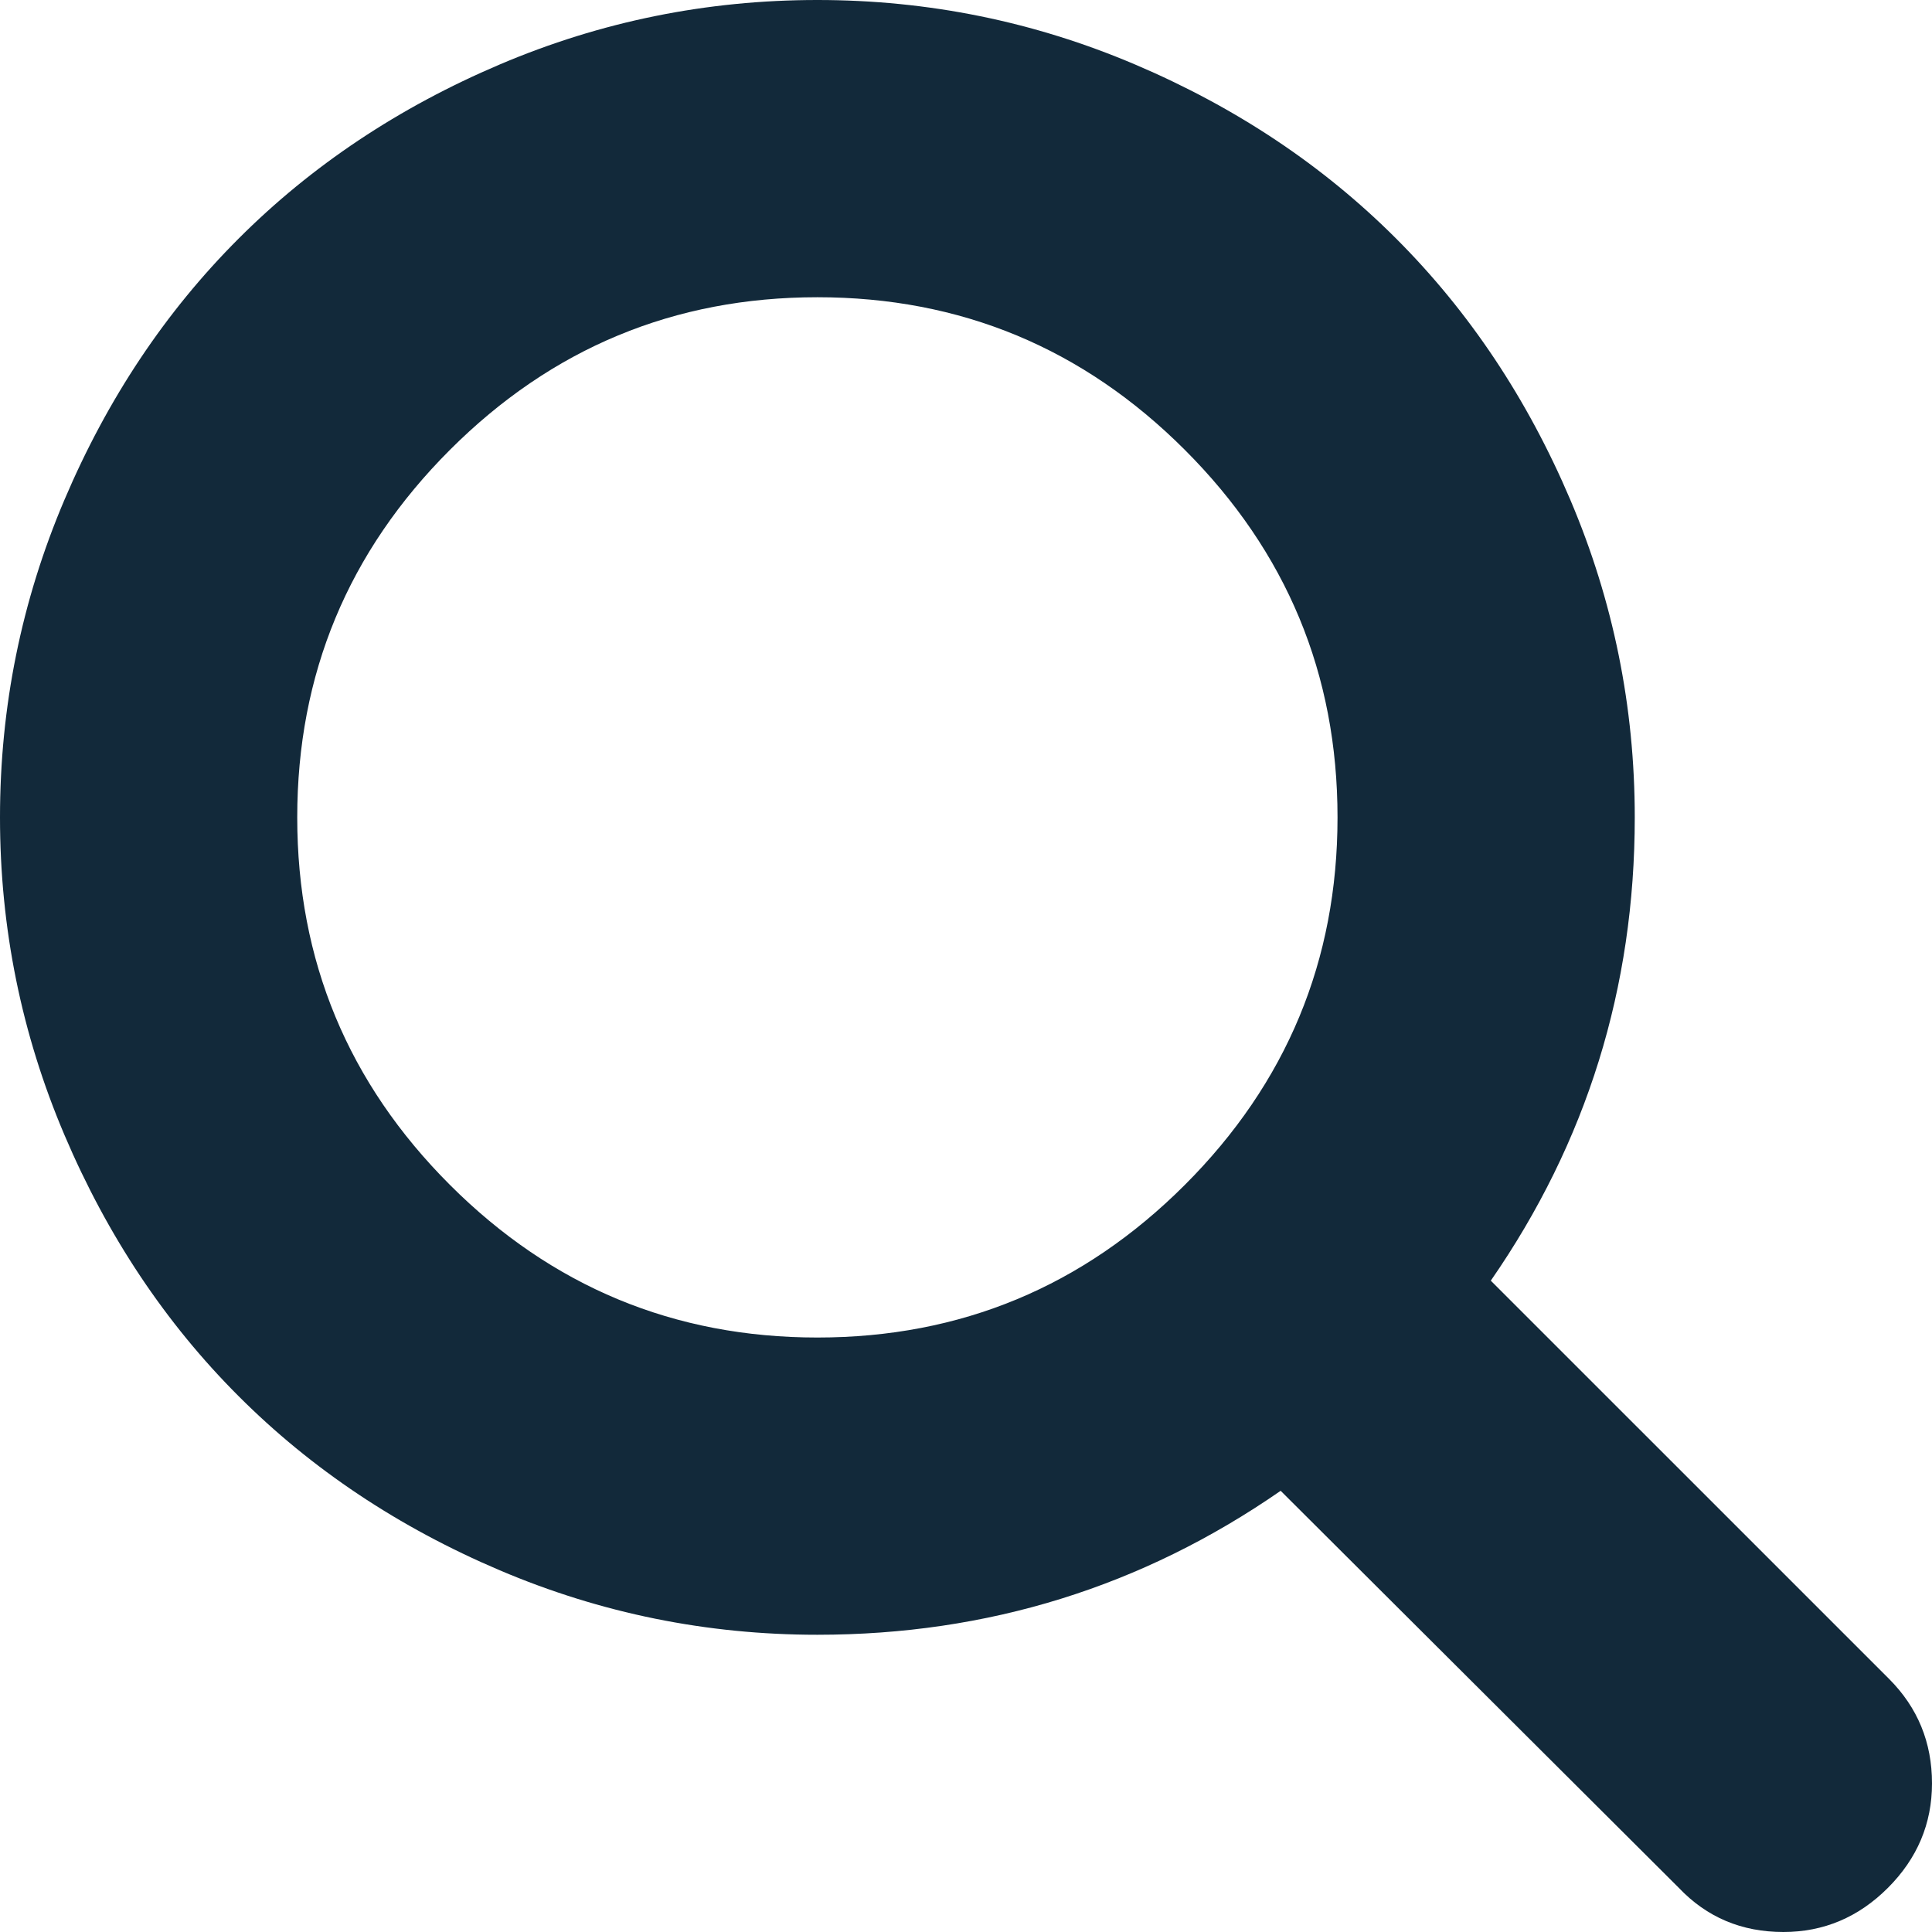
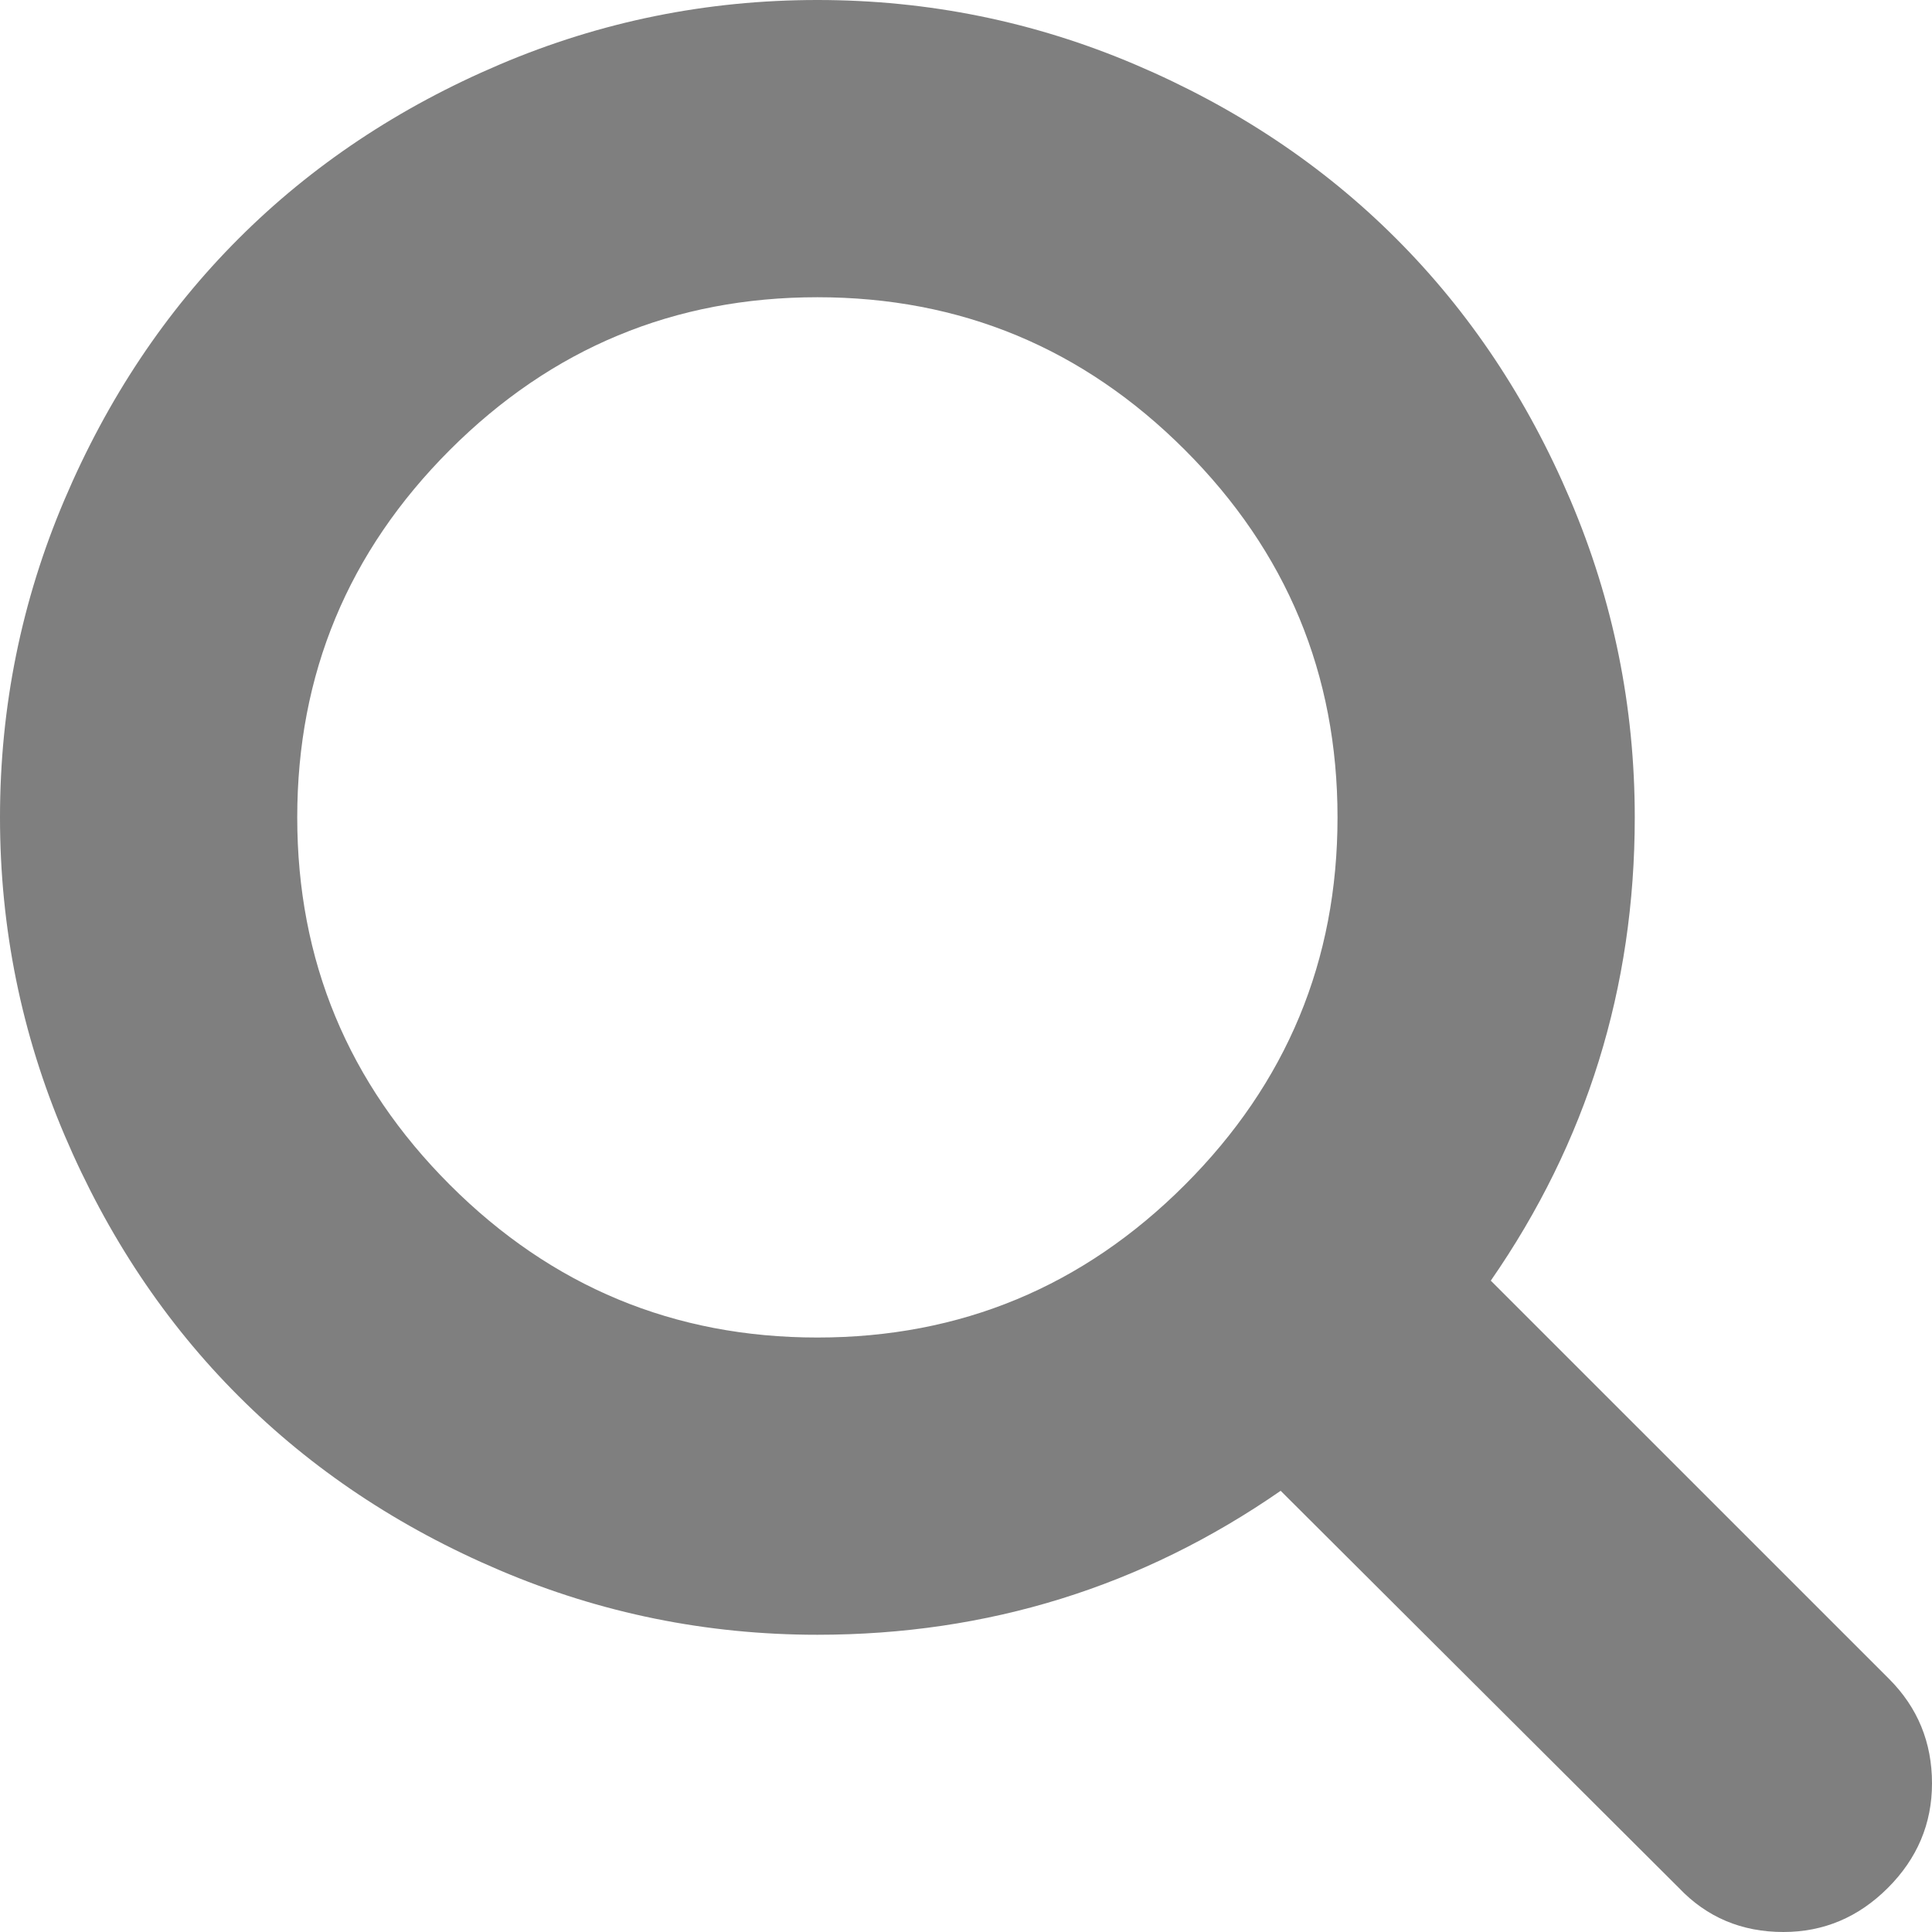
<svg xmlns="http://www.w3.org/2000/svg" viewBox="0 0 60 60" preserveAspectRatio="xMidYMid meet">
-   <path fill="#12293A" d="M41.538,25.385 C41.538,20.939 39.959,17.135 36.797,13.972 C33.635,10.81 29.831,9.231 25.385,9.231 C20.939,9.231 17.135,10.81 13.972,13.972 C10.81,17.135 9.231,20.939 9.231,25.385 C9.231,29.831 10.81,33.635 13.972,36.797 C17.135,39.959 20.939,41.538 25.385,41.538 C29.831,41.538 33.635,39.959 36.797,36.797 C39.959,33.635 41.538,29.831 41.538,25.385 L41.538,25.385 Z M60,55.385 C60,56.636 59.542,57.718 58.63,58.63 C57.718,59.542 56.636,60 55.385,60 C54.087,60 53.005,59.542 52.139,58.63 L39.772,46.298 C35.47,49.28 30.674,50.769 25.385,50.769 C21.948,50.769 18.66,50.102 15.523,48.768 C12.386,47.434 9.681,45.631 7.41,43.359 C5.138,41.088 3.335,38.383 2.001,35.246 C0.667,32.109 0,28.821 0,25.385 C0,21.948 0.667,18.66 2.001,15.523 C3.335,12.386 5.138,9.681 7.41,7.41 C9.681,5.138 12.386,3.335 15.523,2.001 C18.66,0.667 21.948,0 25.385,0 C28.821,0 32.109,0.667 35.246,2.001 C38.383,3.335 41.088,5.138 43.359,7.41 C45.631,9.681 47.434,12.386 48.768,15.523 C50.102,18.66 50.769,21.948 50.769,25.385 C50.769,30.674 49.28,35.47 46.298,39.772 L58.666,52.139 C59.556,53.03 60,54.112 60,55.385 L60,55.385 Z" />
+   <path fill="#7f7f7f" d="M41.538,25.385 C41.538,20.939 39.959,17.135 36.797,13.972 C33.635,10.81 29.831,9.231 25.385,9.231 C20.939,9.231 17.135,10.81 13.972,13.972 C10.81,17.135 9.231,20.939 9.231,25.385 C9.231,29.831 10.81,33.635 13.972,36.797 C17.135,39.959 20.939,41.538 25.385,41.538 C29.831,41.538 33.635,39.959 36.797,36.797 C39.959,33.635 41.538,29.831 41.538,25.385 L41.538,25.385 Z M60,55.385 C60,56.636 59.542,57.718 58.63,58.63 C57.718,59.542 56.636,60 55.385,60 C54.087,60 53.005,59.542 52.139,58.63 L39.772,46.298 C35.47,49.28 30.674,50.769 25.385,50.769 C21.948,50.769 18.66,50.102 15.523,48.768 C12.386,47.434 9.681,45.631 7.41,43.359 C5.138,41.088 3.335,38.383 2.001,35.246 C0.667,32.109 0,28.821 0,25.385 C0,21.948 0.667,18.66 2.001,15.523 C3.335,12.386 5.138,9.681 7.41,7.41 C9.681,5.138 12.386,3.335 15.523,2.001 C18.66,0.667 21.948,0 25.385,0 C28.821,0 32.109,0.667 35.246,2.001 C38.383,3.335 41.088,5.138 43.359,7.41 C45.631,9.681 47.434,12.386 48.768,15.523 C50.102,18.66 50.769,21.948 50.769,25.385 C50.769,30.674 49.28,35.47 46.298,39.772 L58.666,52.139 C59.556,53.03 60,54.112 60,55.385 L60,55.385 Z" />
</svg>
